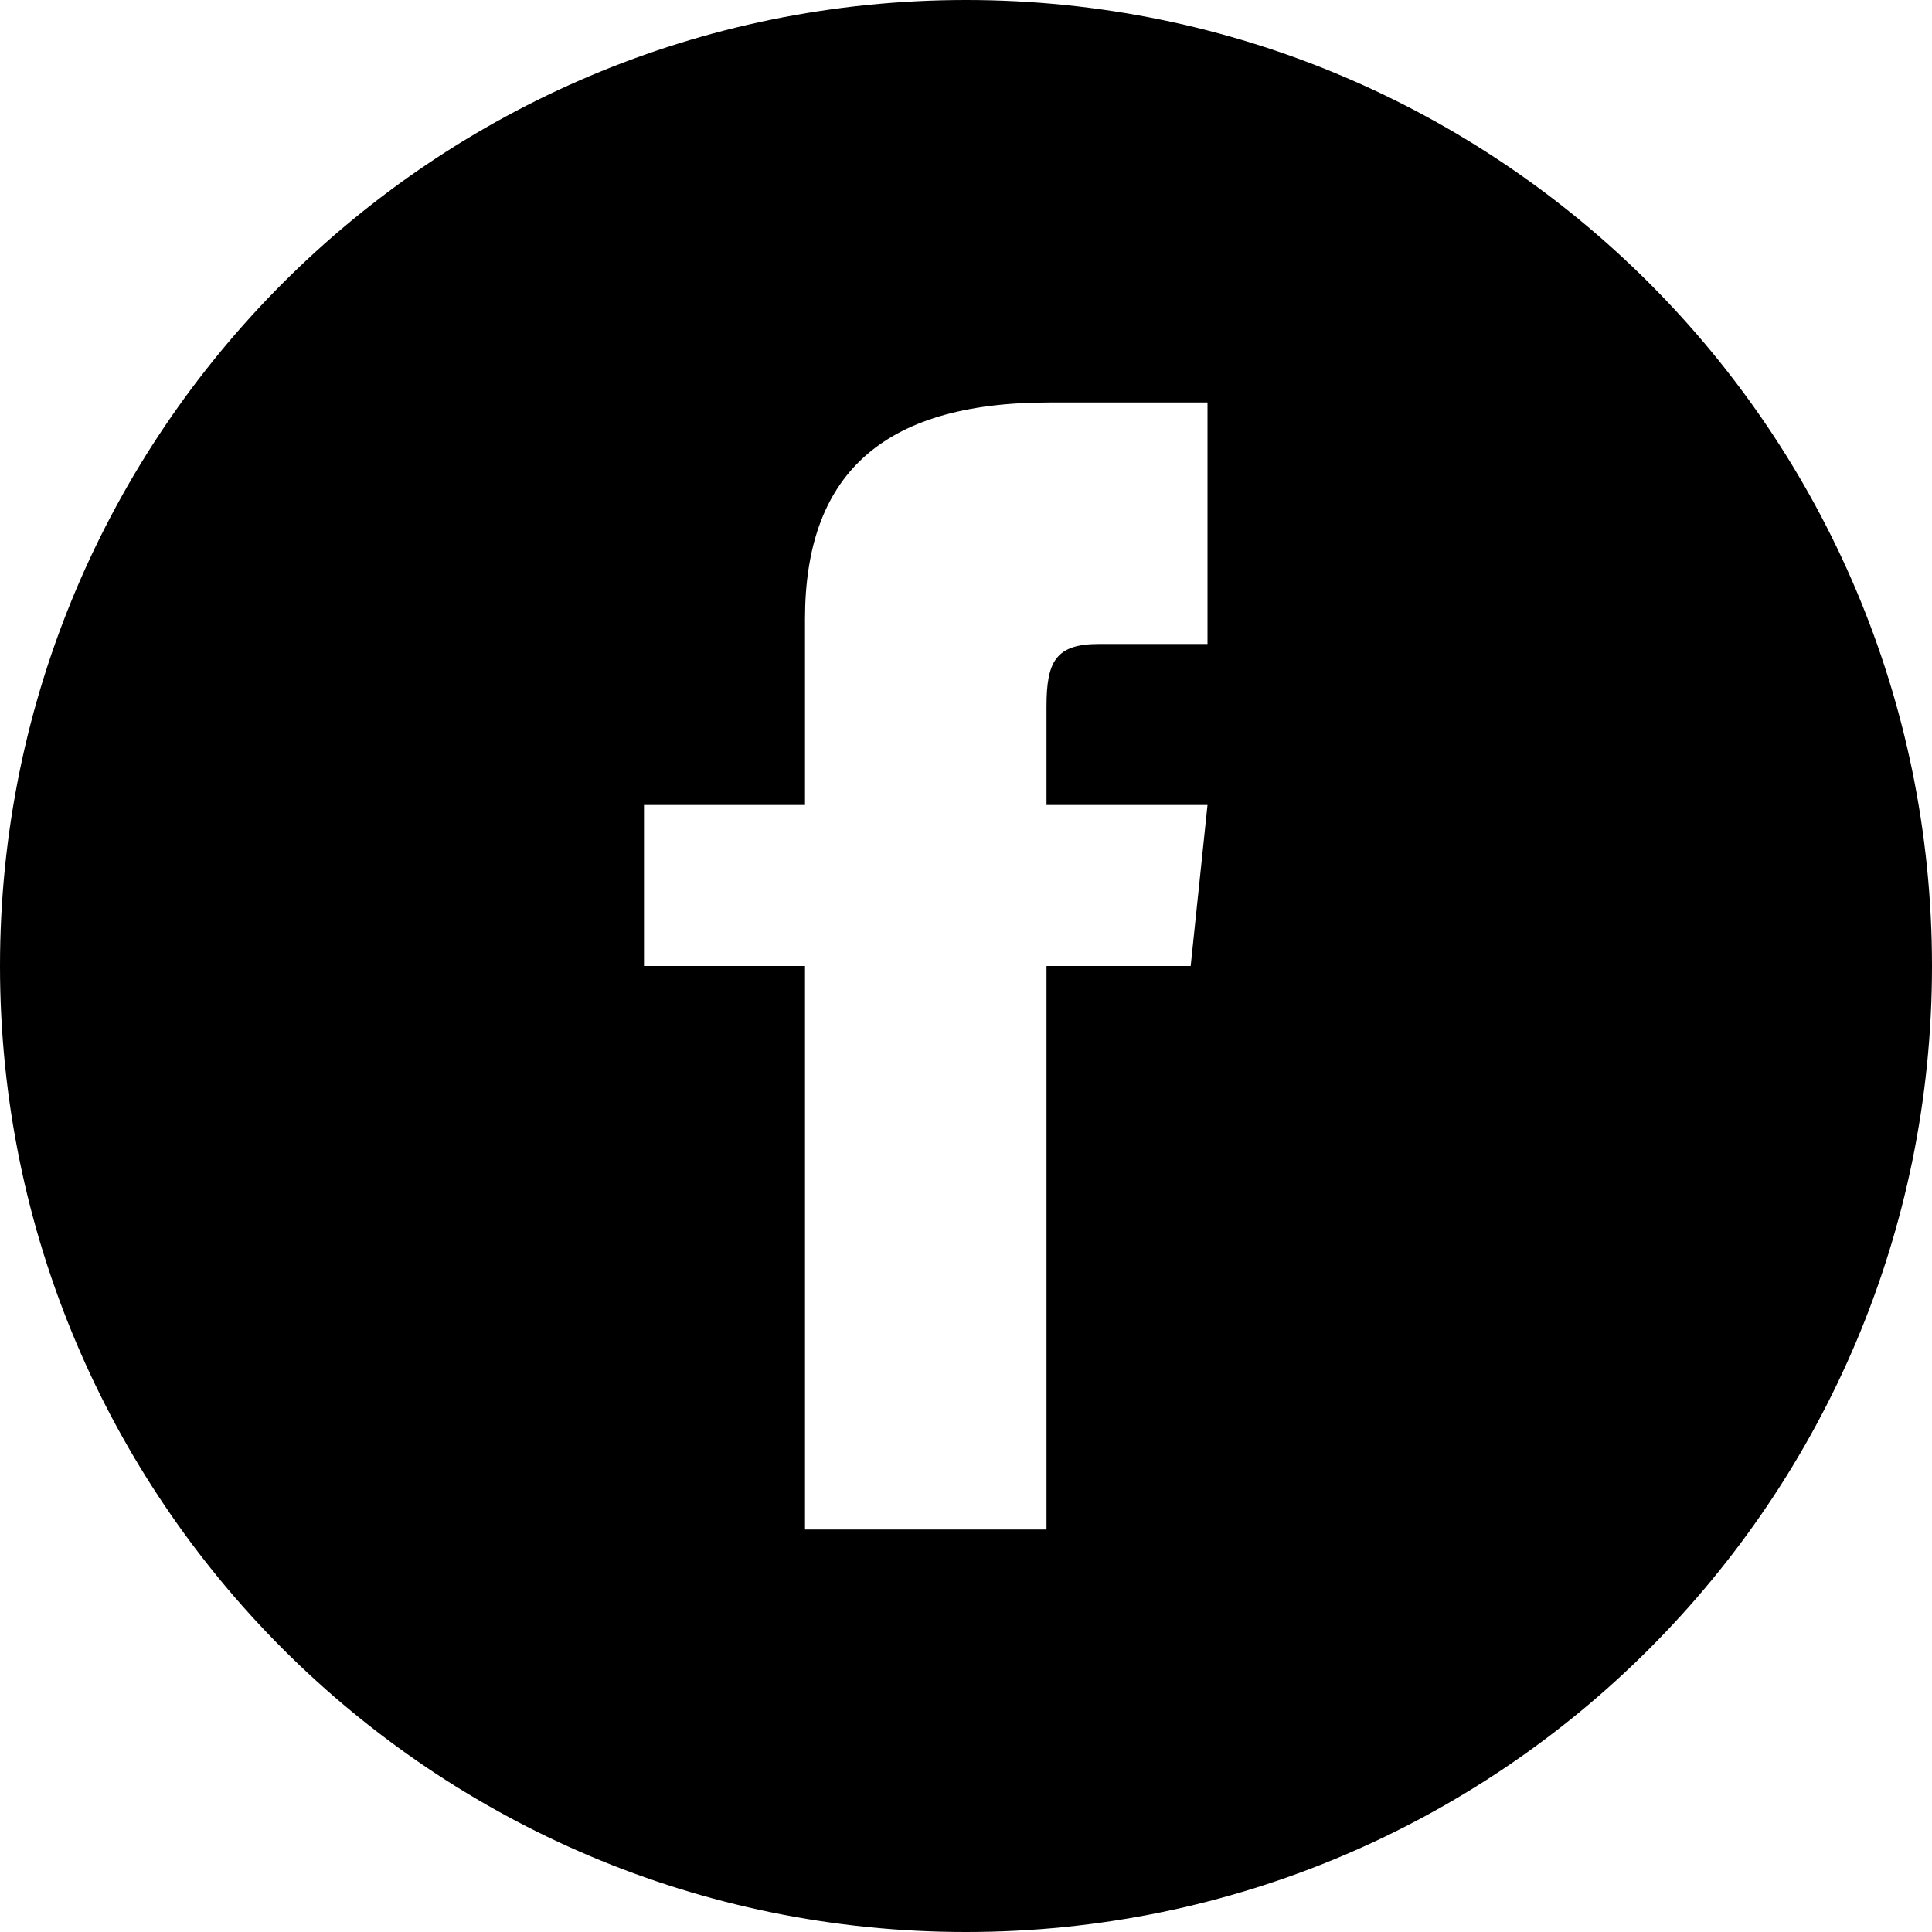
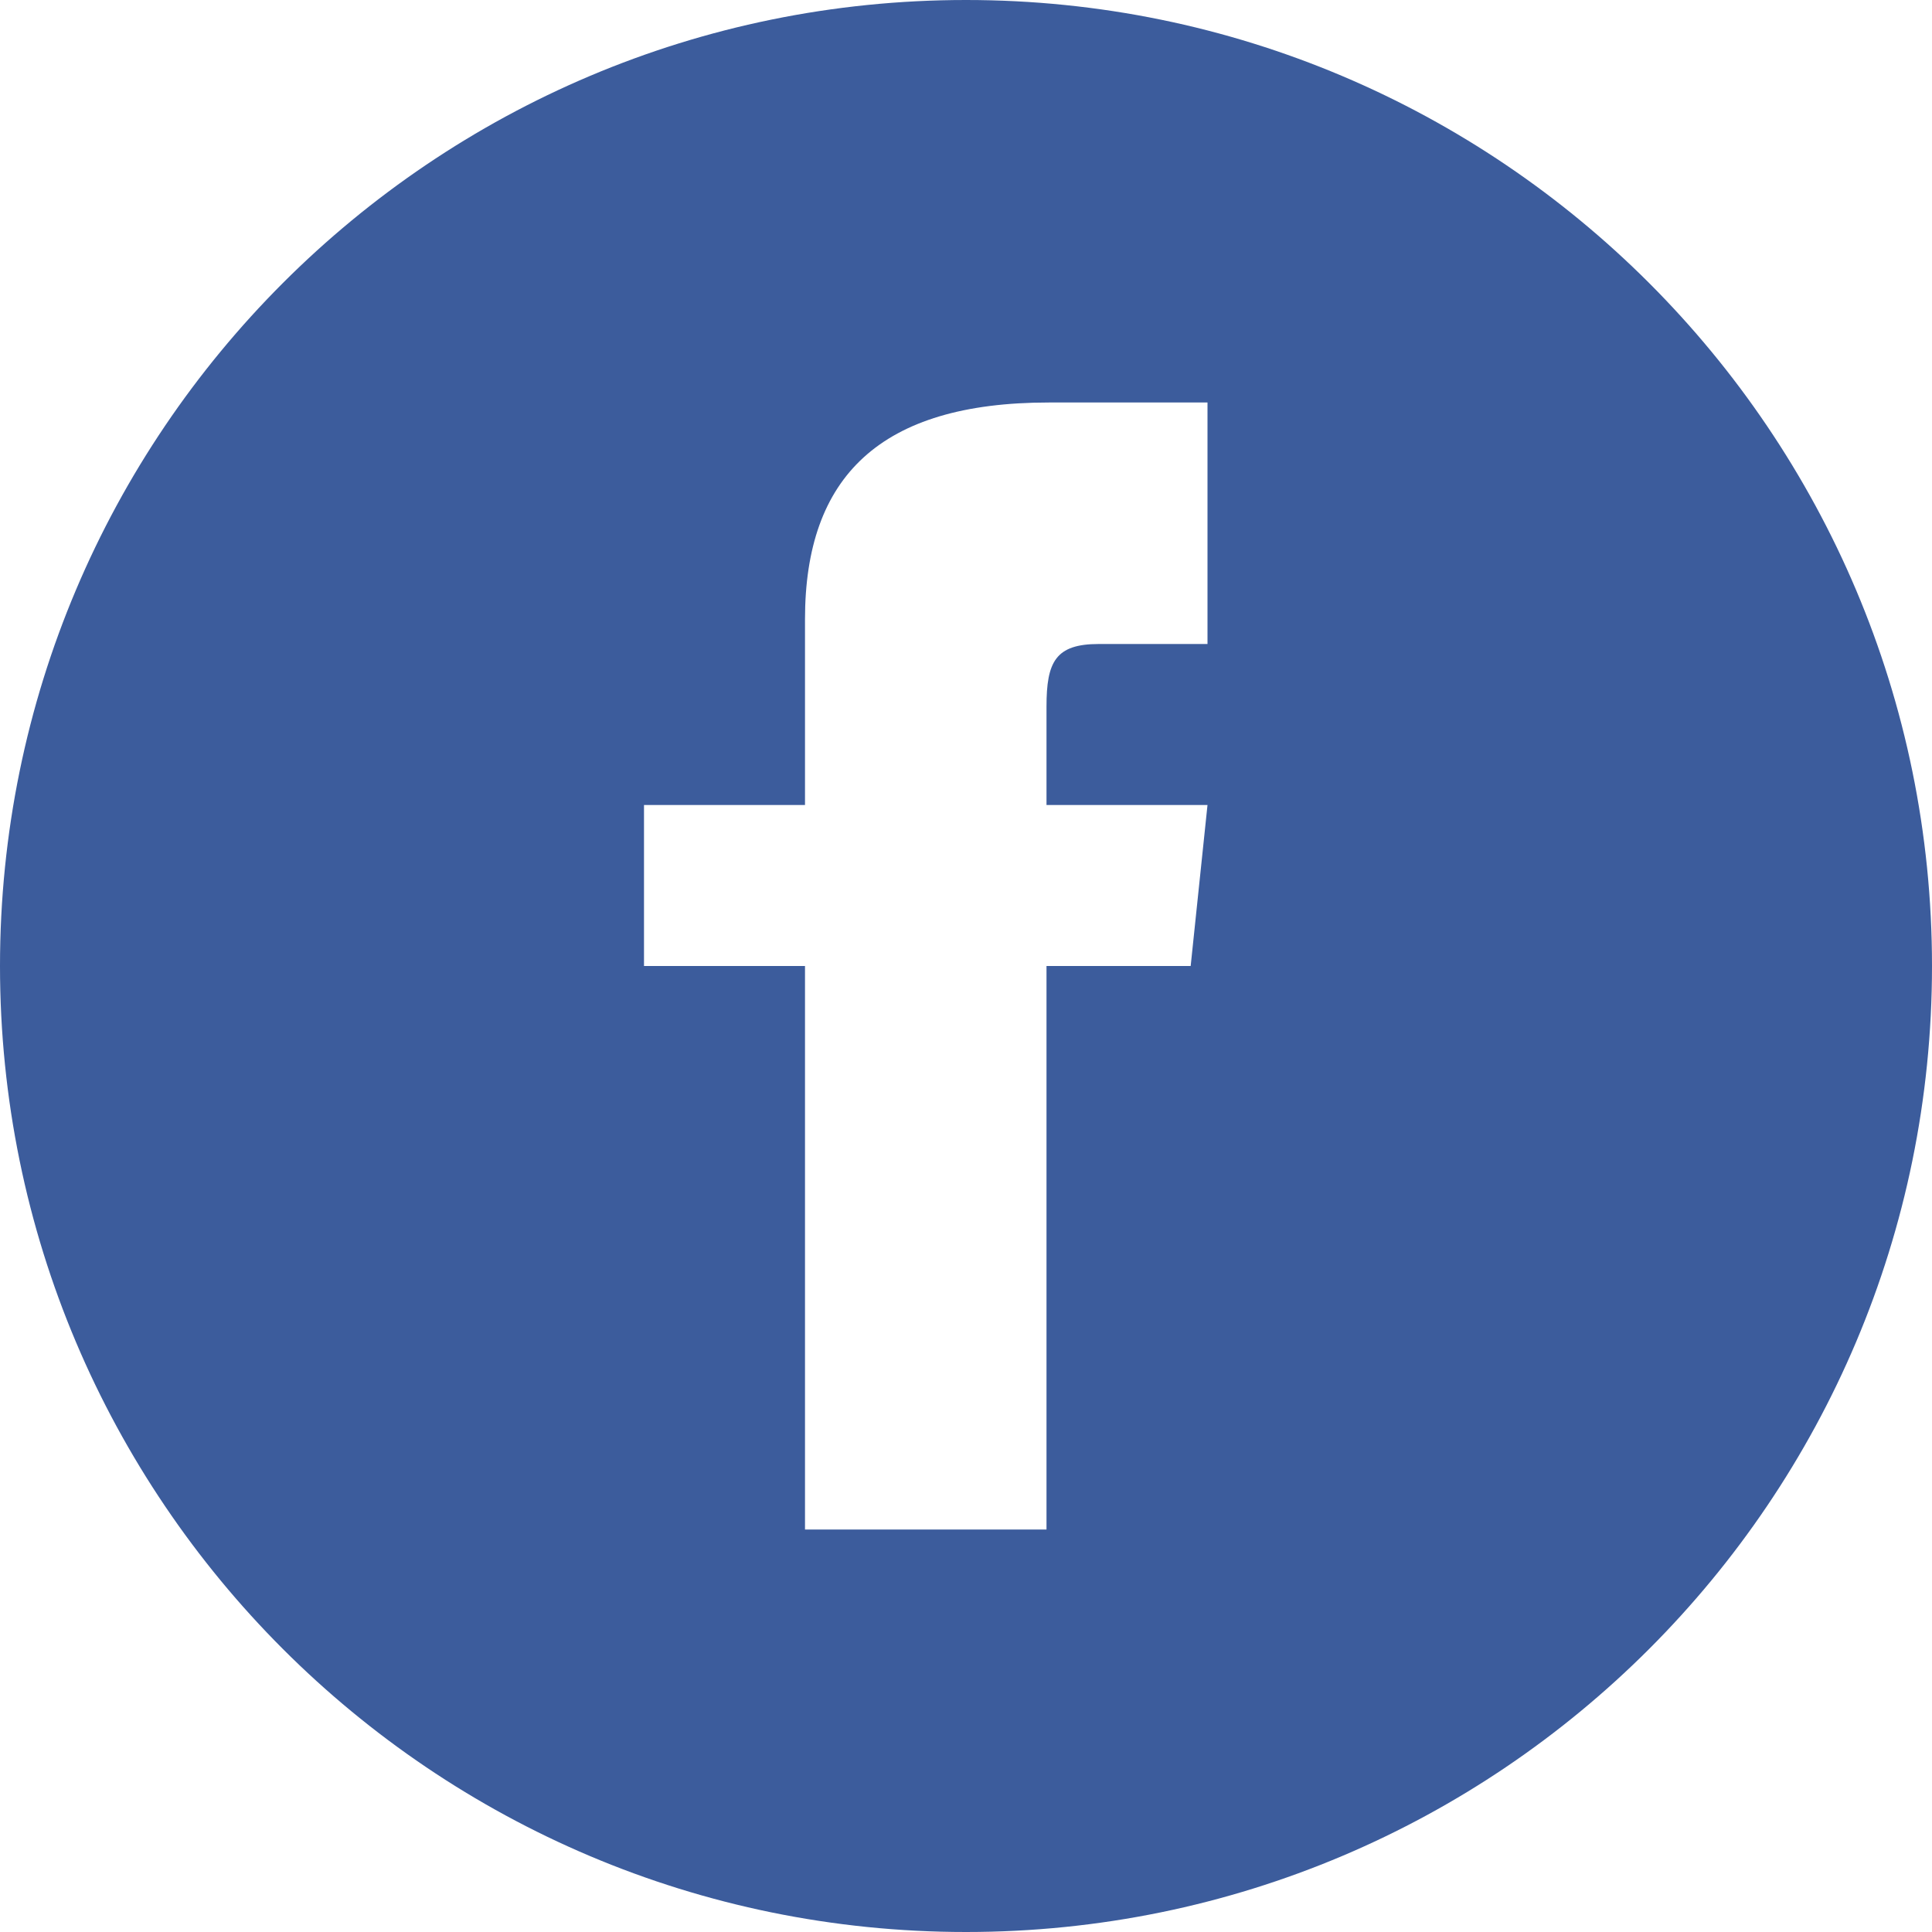
- <svg xmlns="http://www.w3.org/2000/svg" width="24" height="24" viewBox="0 0 24 24">
+ <svg xmlns="http://www.w3.org/2000/svg" width="24" height="24" viewBox="0 0 24 24" fill="#3c5c9c">
  <path d="M12 0c-6.627 0-12 5.373-12 12s5.373 12 12 12 12-5.373 12-12-5.373-12-12-12zm3 8h-1.35c-.538 0-.65.221-.65.778v1.222h2l-.209 2h-1.791v7h-3v-7h-2v-2h2v-2.308c0-1.769.931-2.692 3.029-2.692h1.971v3z" />
</svg>
